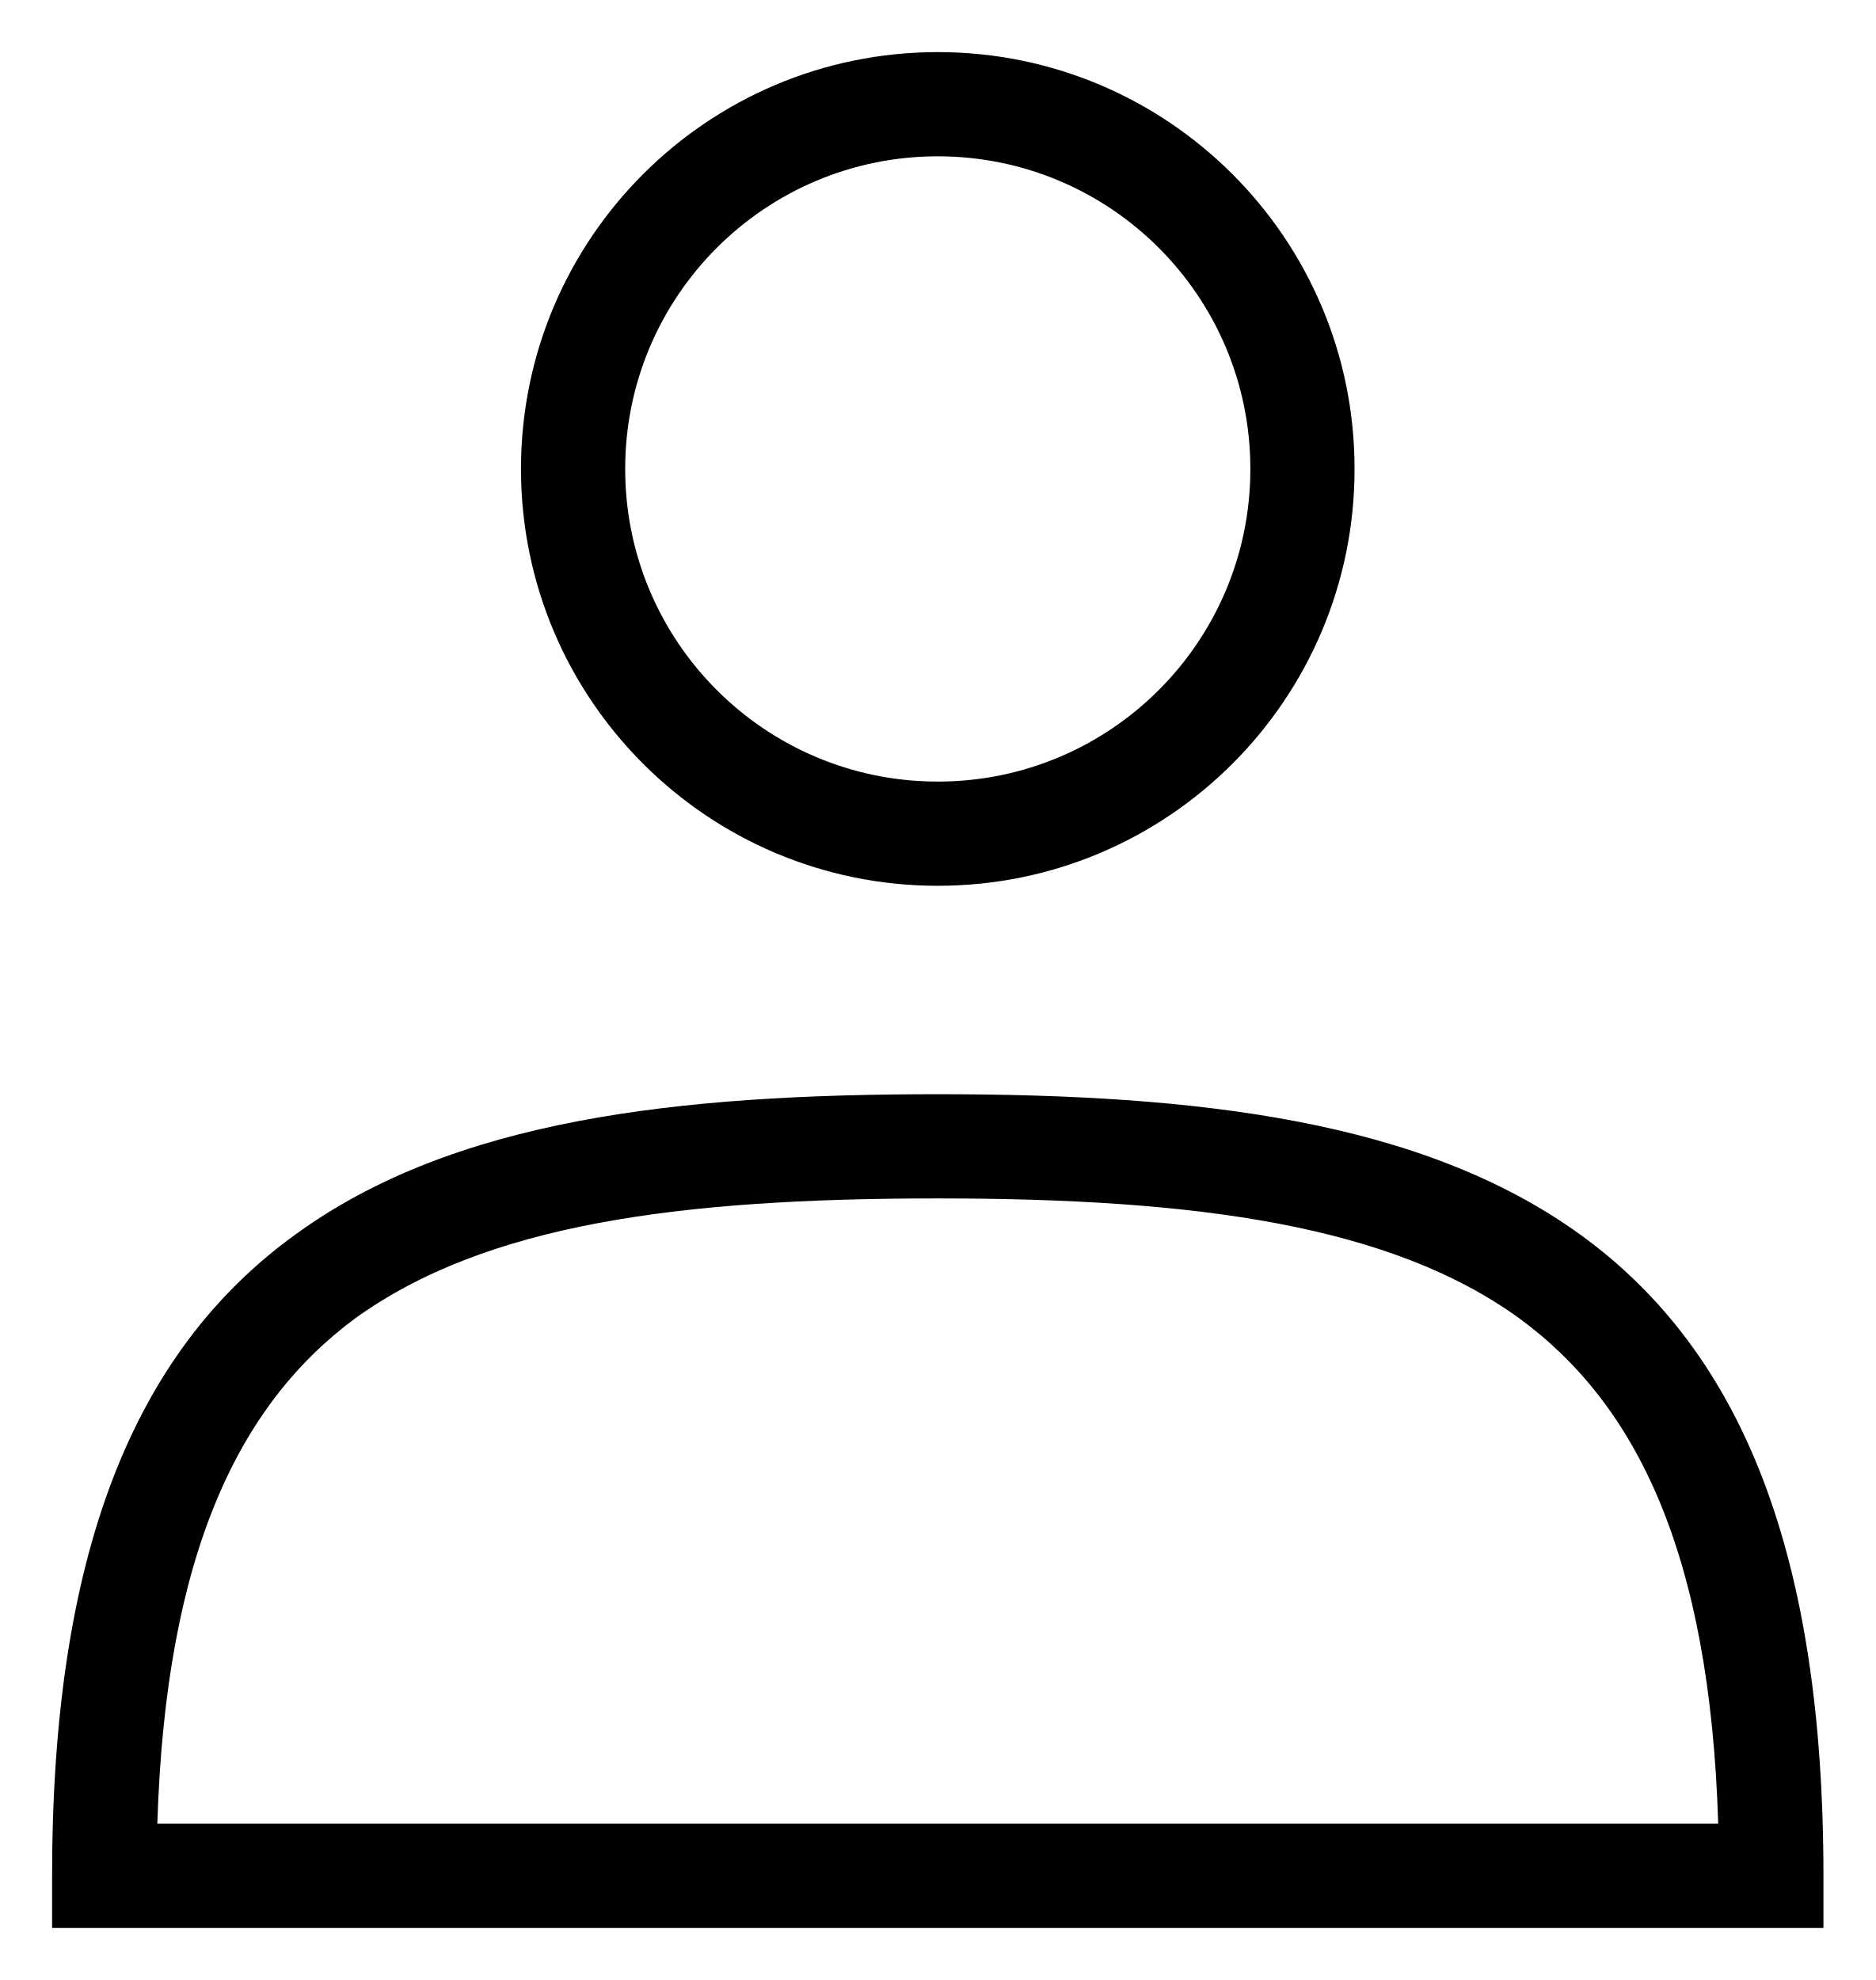
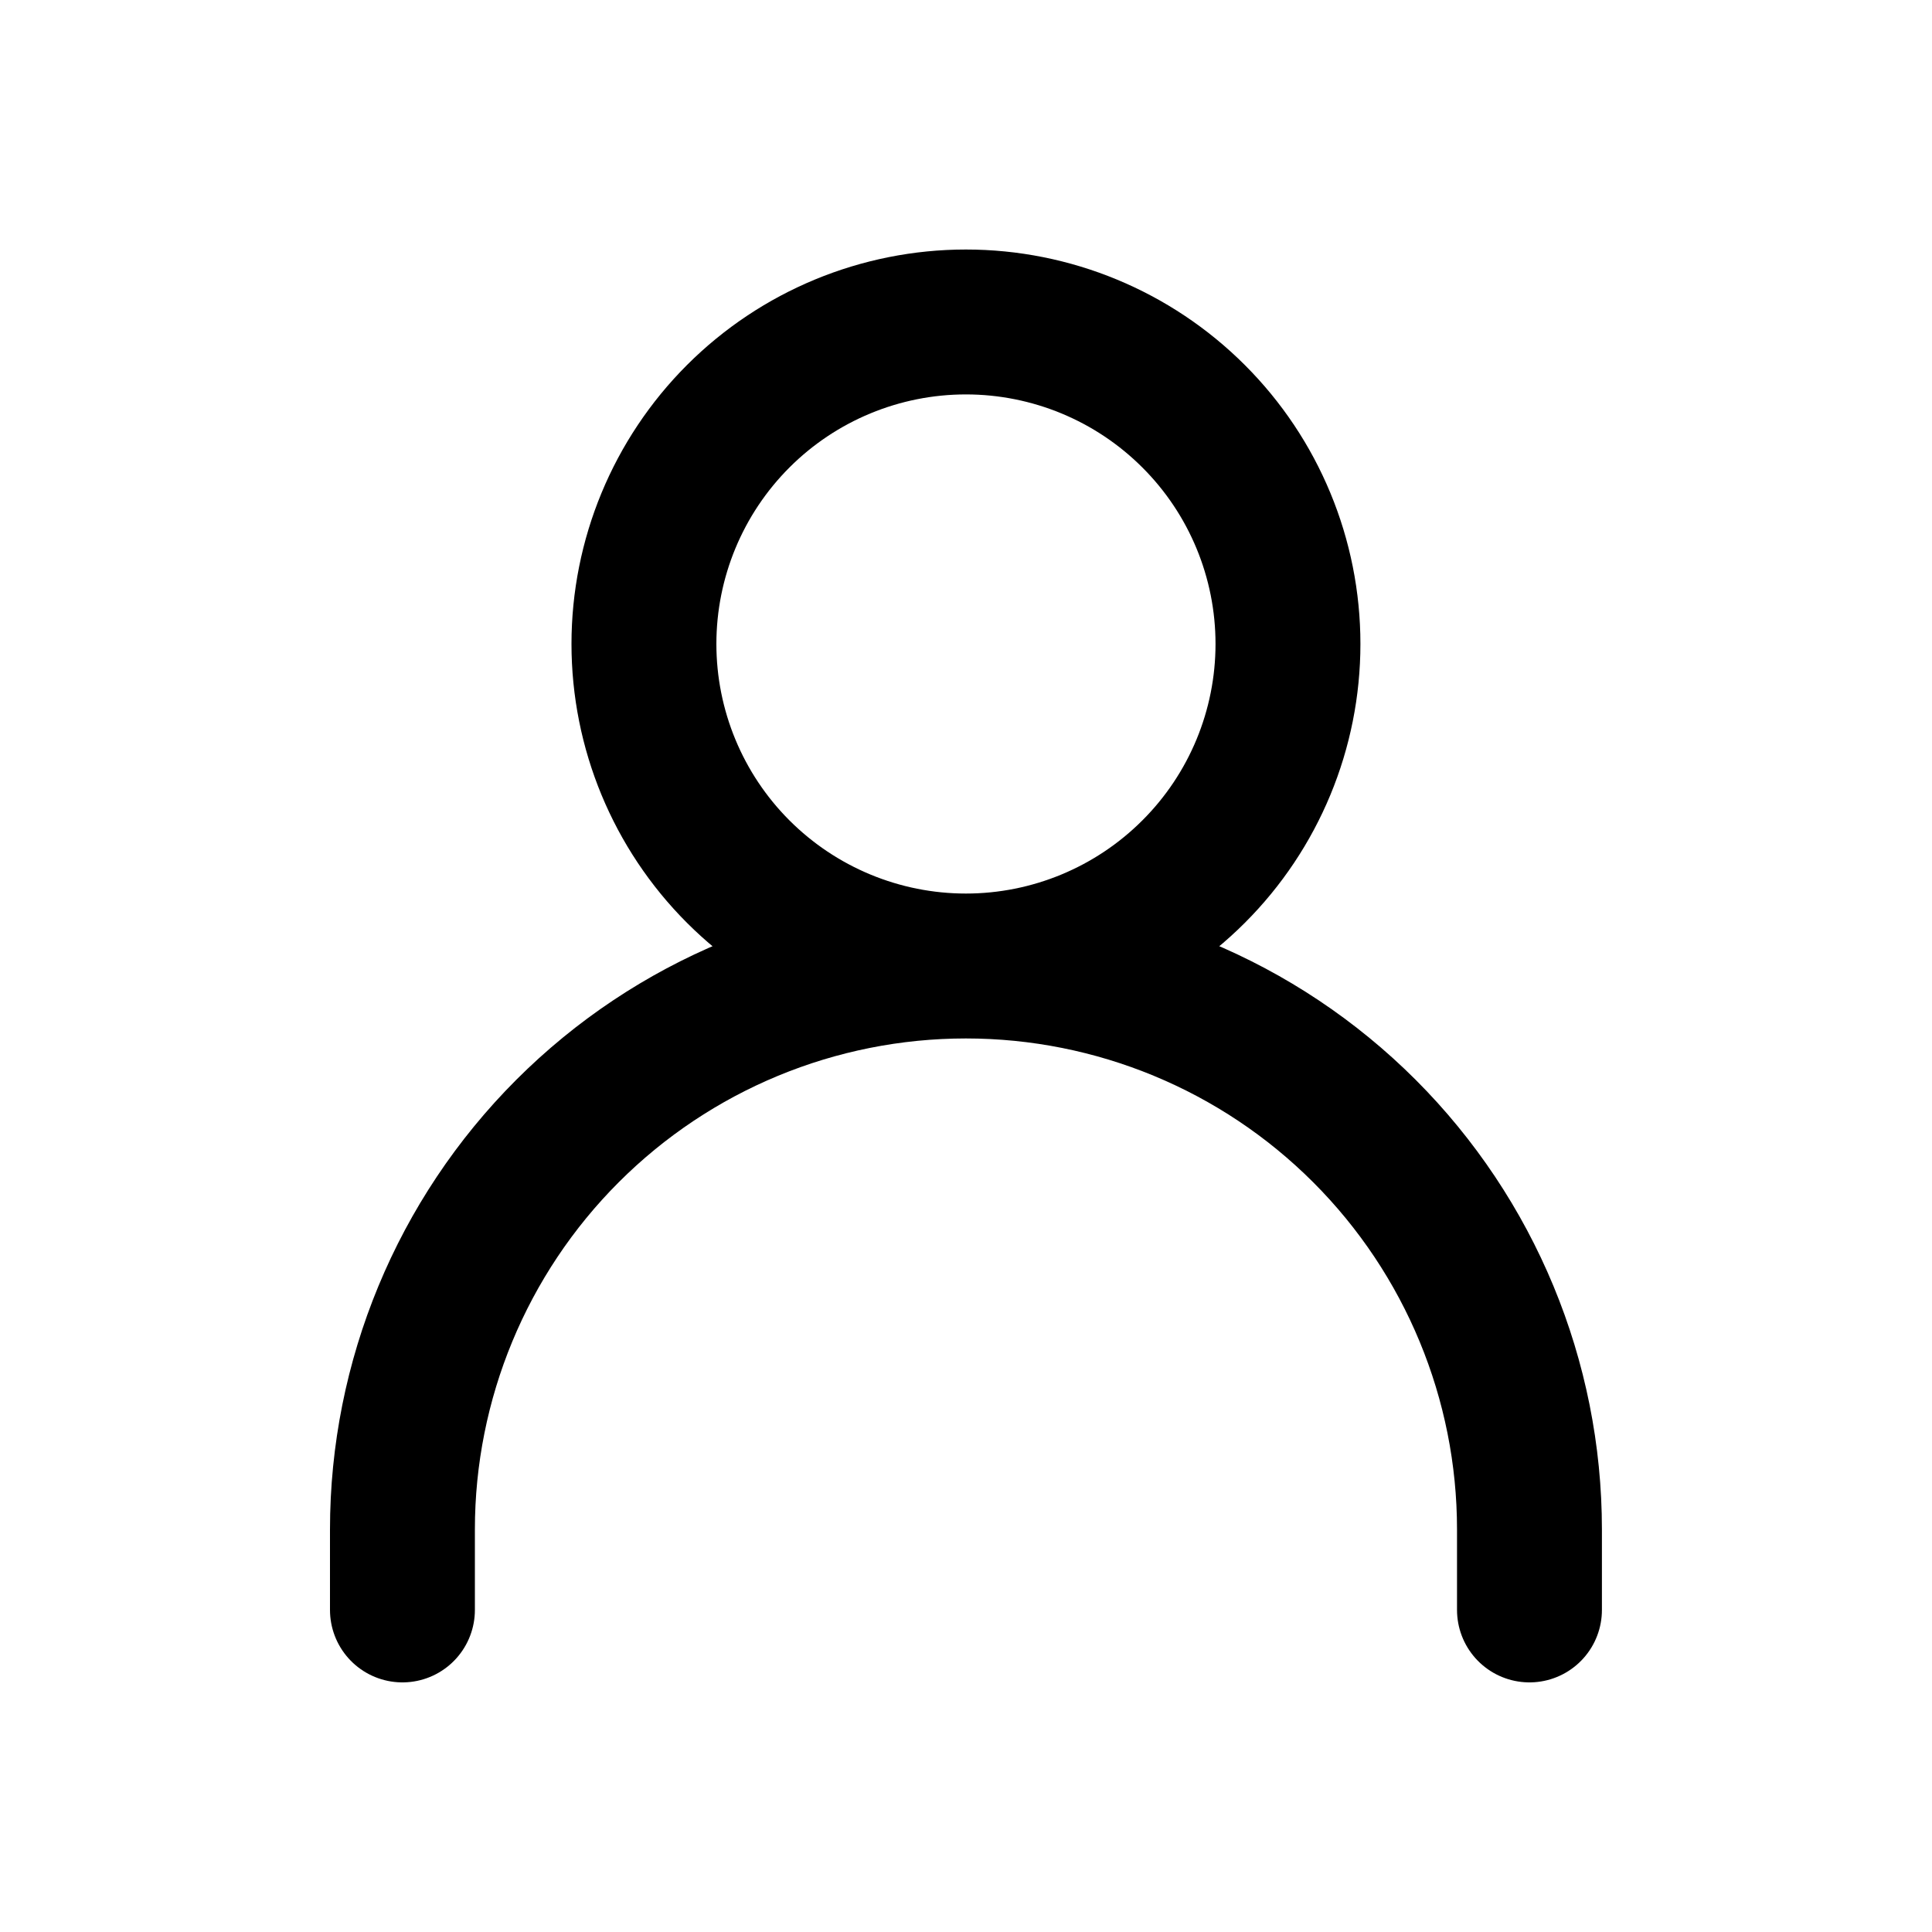
- <svg xmlns="http://www.w3.org/2000/svg" fill="none" class="icon icon-account" viewBox="0 0 18 19">
-   <path fill="currentColor" fill-rule="evenodd" d="M6 4.5a3 3 0 1 1 6 0 3 3 0 0 1-6 0m3-4a4 4 0 1 0 0 8 4 4 0 0 0 0-8m5.58 12.15c1.12.82 1.83 2.24 1.91 4.85H1.51c.08-2.6.79-4.03 1.9-4.85C4.66 11.75 6.5 11.5 9 11.5s4.35.26 5.58 1.15M9 10.5c-2.5 0-4.65.24-6.17 1.35C1.27 12.98.5 14.93.5 18v.5h17V18c0-3.07-.77-5.02-2.33-6.15-1.52-1.1-3.67-1.35-6.17-1.35" clip-rule="evenodd" />
+ <svg xmlns="http://www.w3.org/2000/svg" fill="none" class="icon icon-account" viewBox="0 0 20 20">
+   <path stroke="currentColor" stroke-width="1.5" stroke-linecap="round" stroke-linejoin="round" d="M4.166 16.666V15.833C4.166 14.286 4.781 12.802 5.875 11.708C6.969 10.614 8.452 10 9.999 10M9.999 10C11.546 10 13.03 10.614 14.124 11.708C15.218 12.802 15.833 14.286 15.833 15.833V16.666M9.999 10C10.883 10 11.731 9.648 12.356 9.023C12.982 8.398 13.333 7.55 13.333 6.666C13.333 5.782 12.982 4.934 12.356 4.309C11.731 3.684 10.883 3.333 9.999 3.333C9.115 3.333 8.267 3.684 7.642 4.309C7.017 4.934 6.666 5.782 6.666 6.666C6.666 7.55 7.017 8.398 7.642 9.023C8.267 9.648 9.115 10 9.999 10Z" />
</svg>
